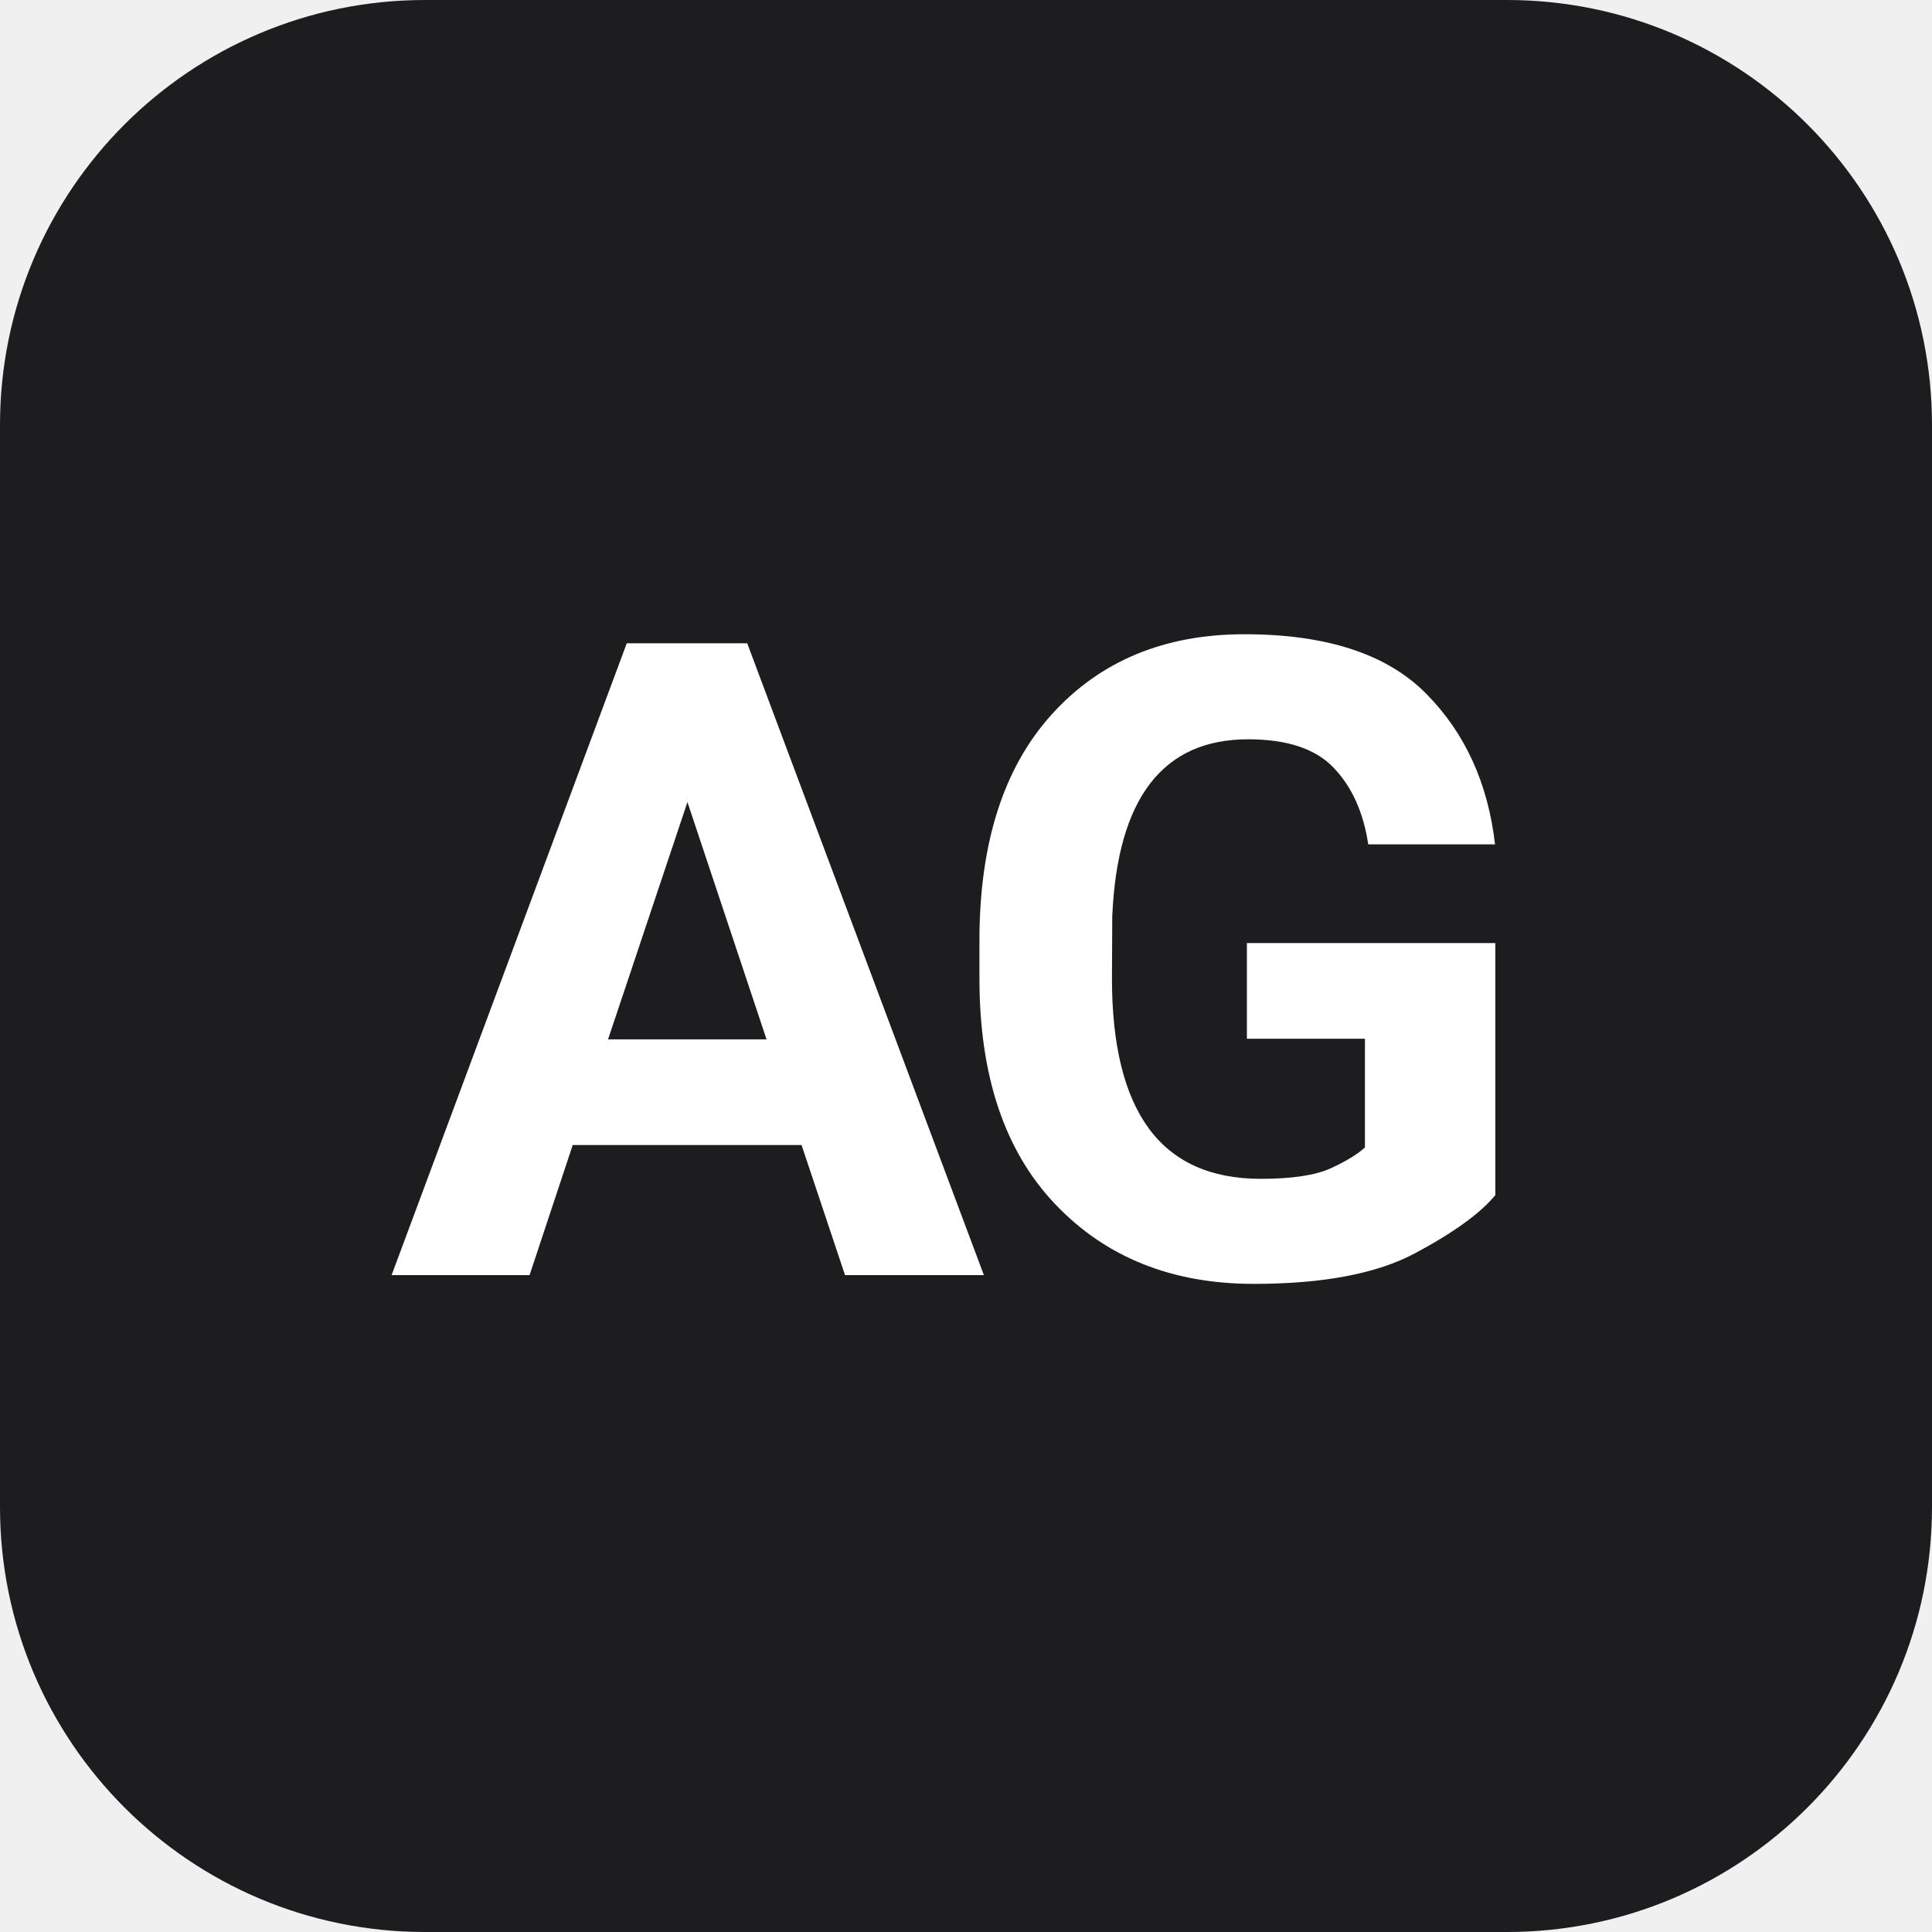
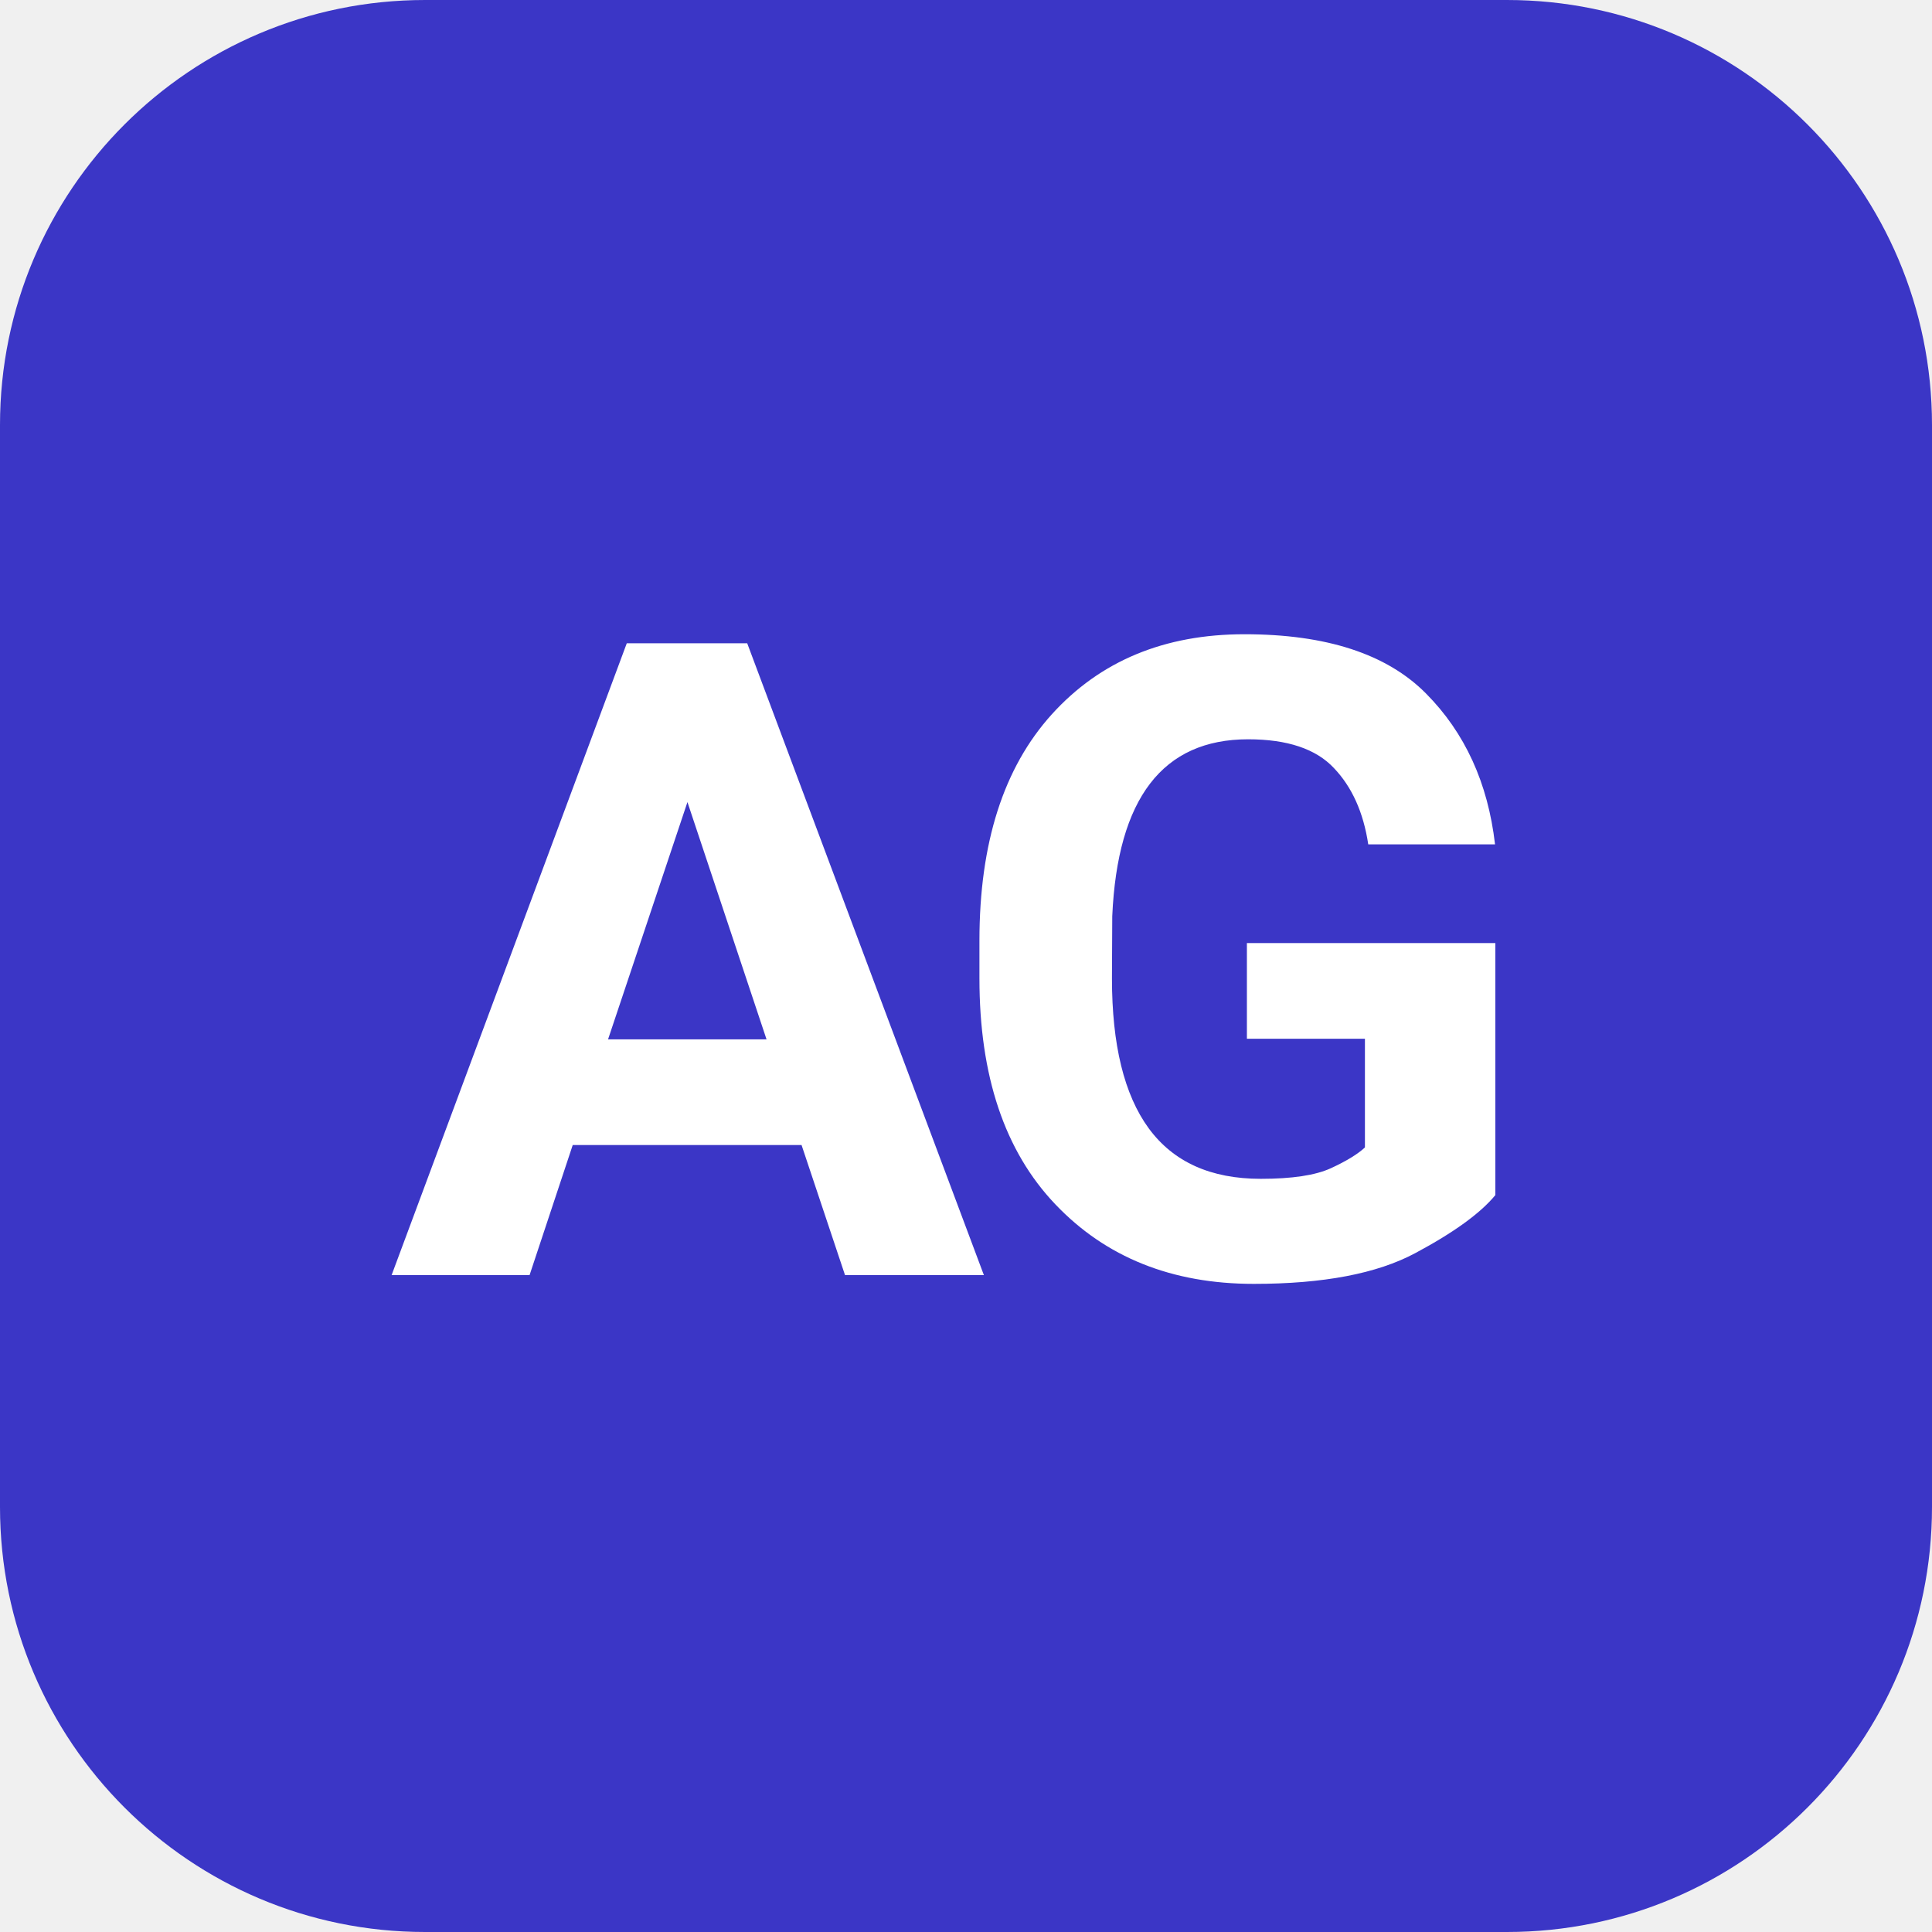
<svg xmlns="http://www.w3.org/2000/svg" viewBox="0 0 100 100">
-   <rect width="100" height="100" rx="22" fill="#1d1d1f" />
+   <rect width="100" height="100" rx="22" fill="#3b36c6" />
  <text x="50" y="66" font-family="-apple-system, BlinkMacSystemFont, 'Segoe UI', Roboto, Helvetica, Arial, sans-serif" font-size="46" font-weight="bold" fill="#ffffff" text-anchor="middle" letter-spacing="-2">AG</text>
</svg>
